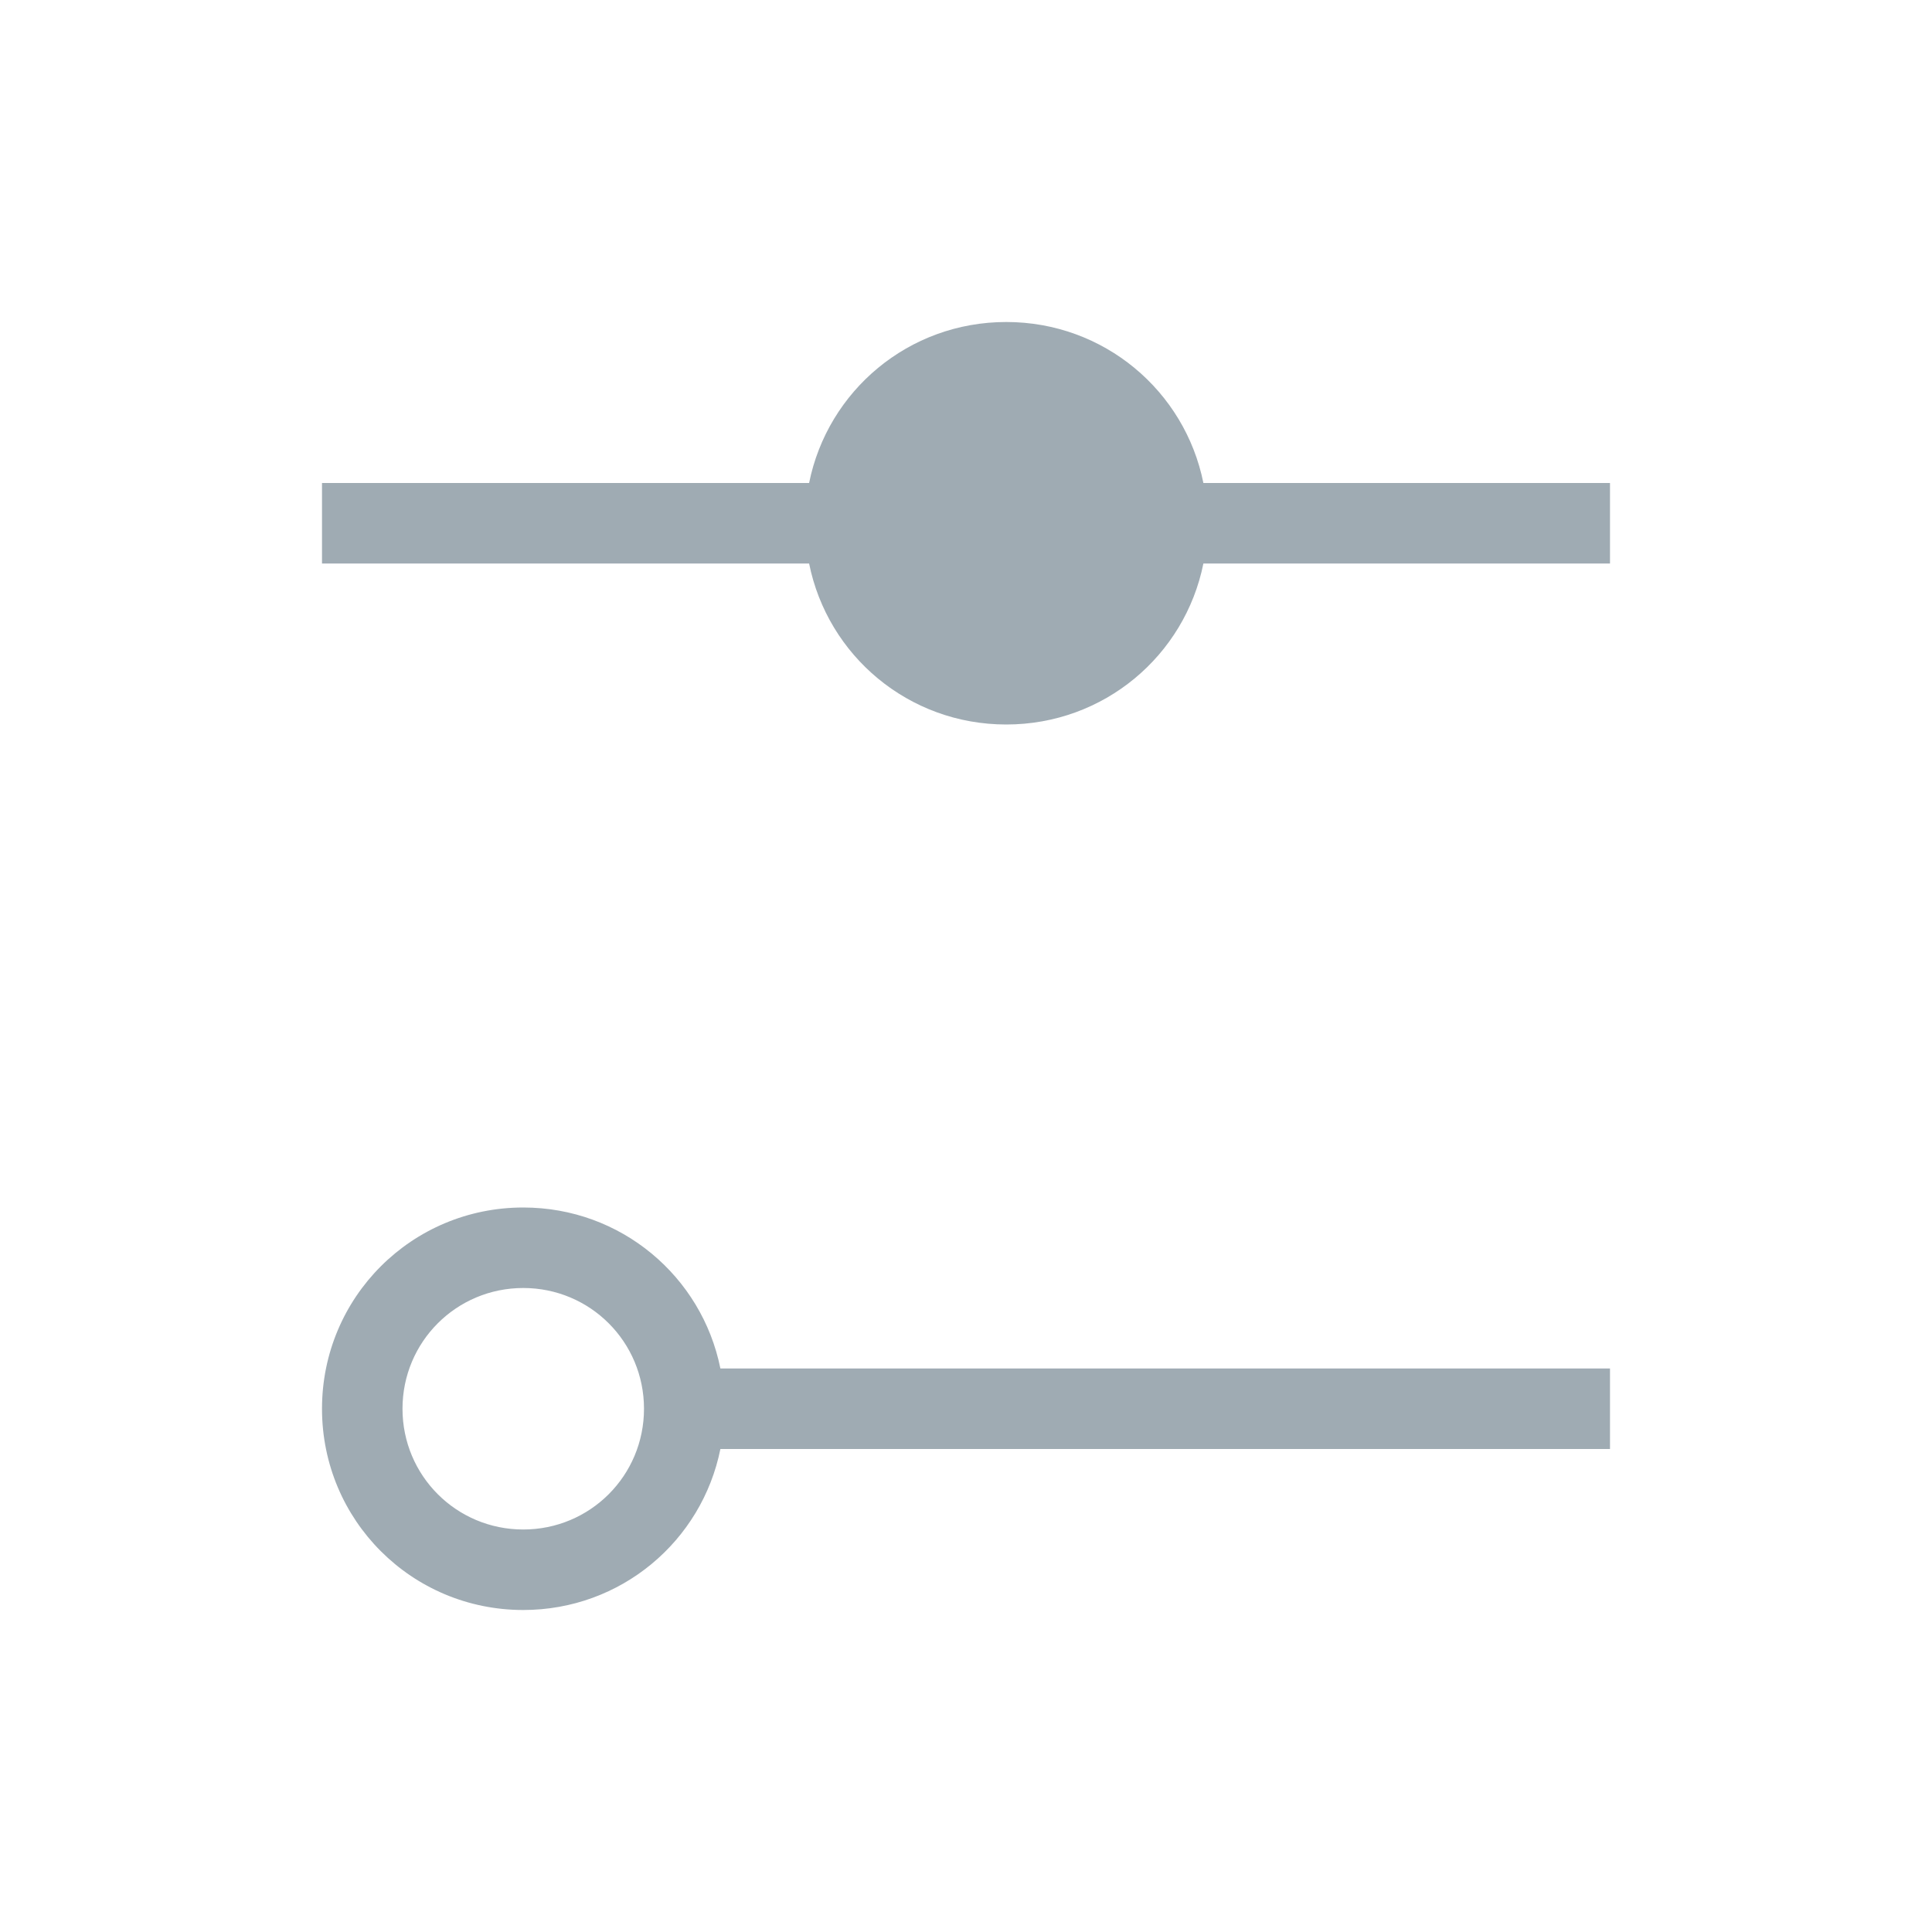
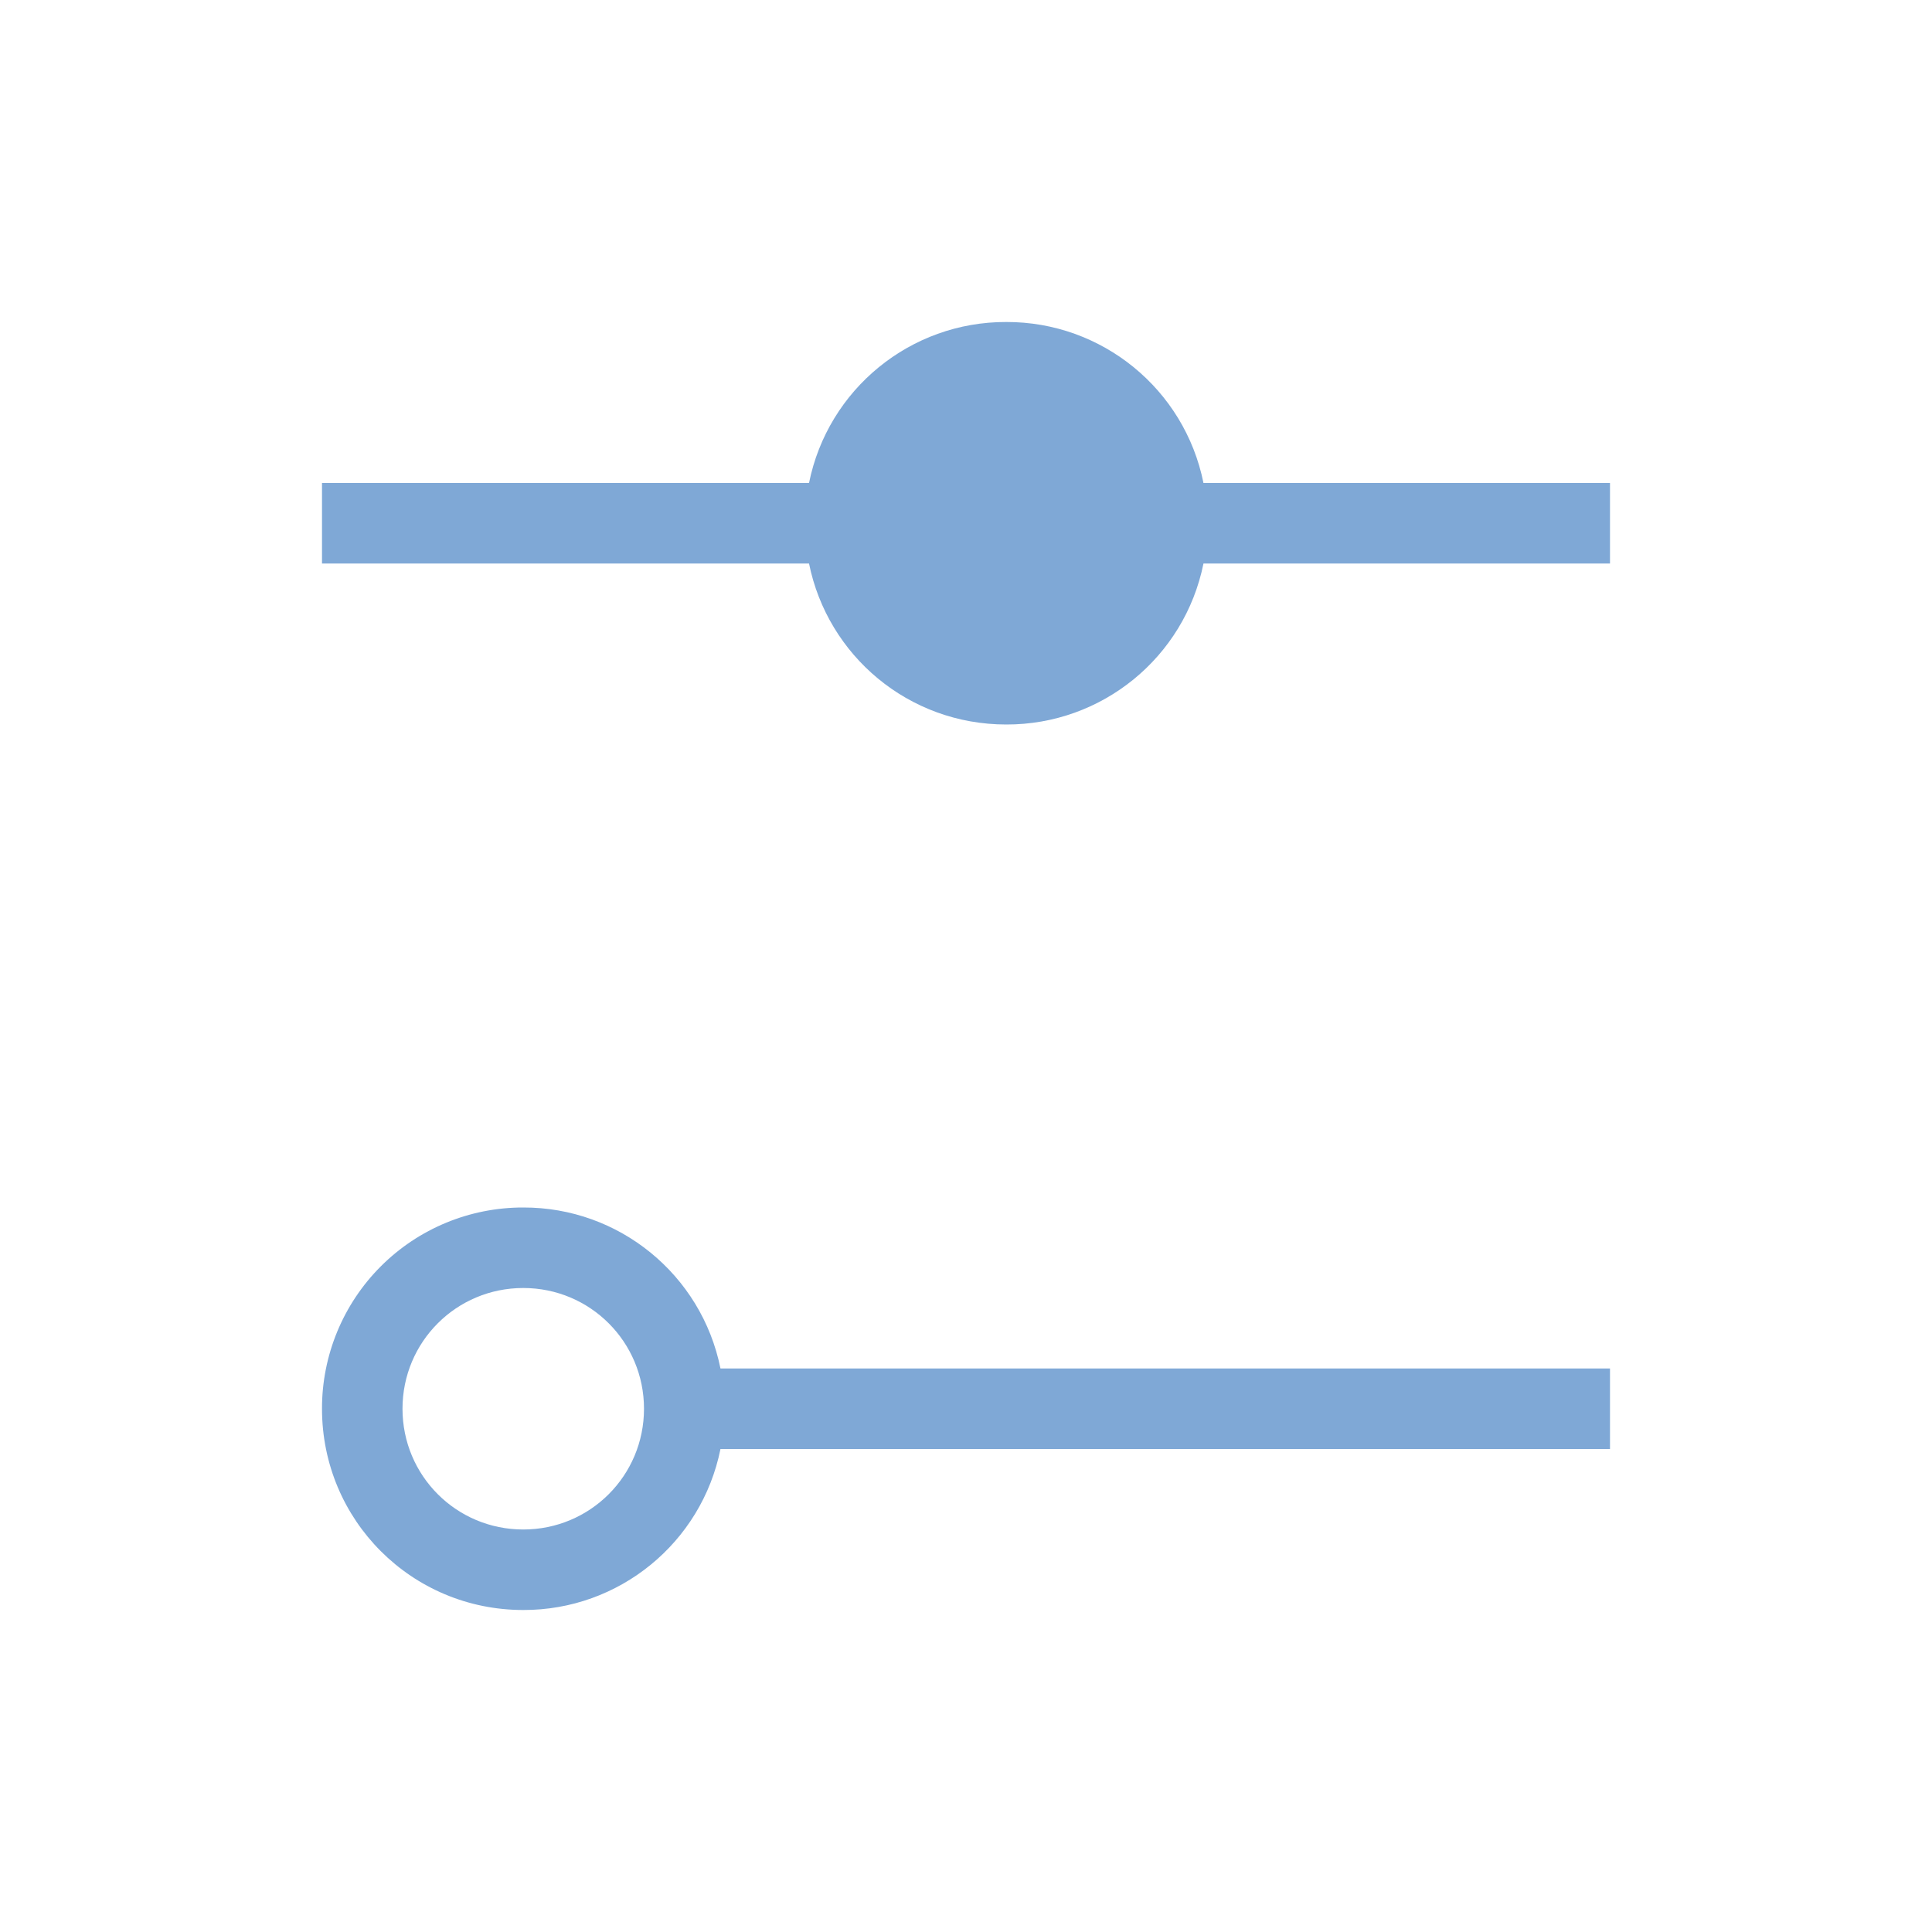
<svg xmlns="http://www.w3.org/2000/svg" viewBox="0 0 24 24">
-   <defs id="defs3051">
-     <style type="text/css" id="current-color-scheme">
-       .ColorScheme-Text {
-       color:#9fabb3;
-       }
-       </style>
-   </defs>
-   <path style="fill:currentColor;fill-opacity:1;stroke:none" d="M 12.5 4 C 11.286 4 10.281 4.856 10.051 6 L 4 6 L 4 7 L 10.051 7 C 10.281 8.144 11.286 9 12.5 9 C 13.714 9 14.719 8.144 14.949 7 L 20 7 L 20 6 L 14.949 6 C 14.719 4.856 13.714 4 12.5 4 z M 6.5 15 C 5.115 15 4 16.115 4 17.5 C 4 18.885 5.115 20 6.5 20 C 7.714 20 8.719 19.144 8.949 18 L 20 18 L 20 17 L 8.949 17 C 8.719 15.856 7.714 15 6.5 15 z M 6.5 16 C 7.331 16 8 16.669 8 17.5 C 8 18.331 7.331 19 6.5 19 C 5.669 19 5 18.331 5 17.5 C 5 16.669 5.669 16 6.5 16 z " class="ColorScheme-Text" />
+   <path d="M12.5 4a2.492 2.492 0 0 0-2.45 2H4v1h6.05c.231 1.144 1.236 2 2.45 2a2.492 2.492 0 0 0 2.45-2H20V6h-5.05a2.492 2.492 0 0 0-2.45-2zm-6 11A2.495 2.495 0 0 0 4 17.5C4 18.885 5.115 20 6.5 20a2.492 2.492 0 0 0 2.45-2H20v-1H8.95a2.492 2.492 0 0 0-2.45-2zm0 1c.831 0 1.5.669 1.5 1.5S7.331 19 6.5 19 5 18.331 5 17.5 5.669 16 6.5 16z" fill="currentColor" color="#7fa8d6" />
</svg>
